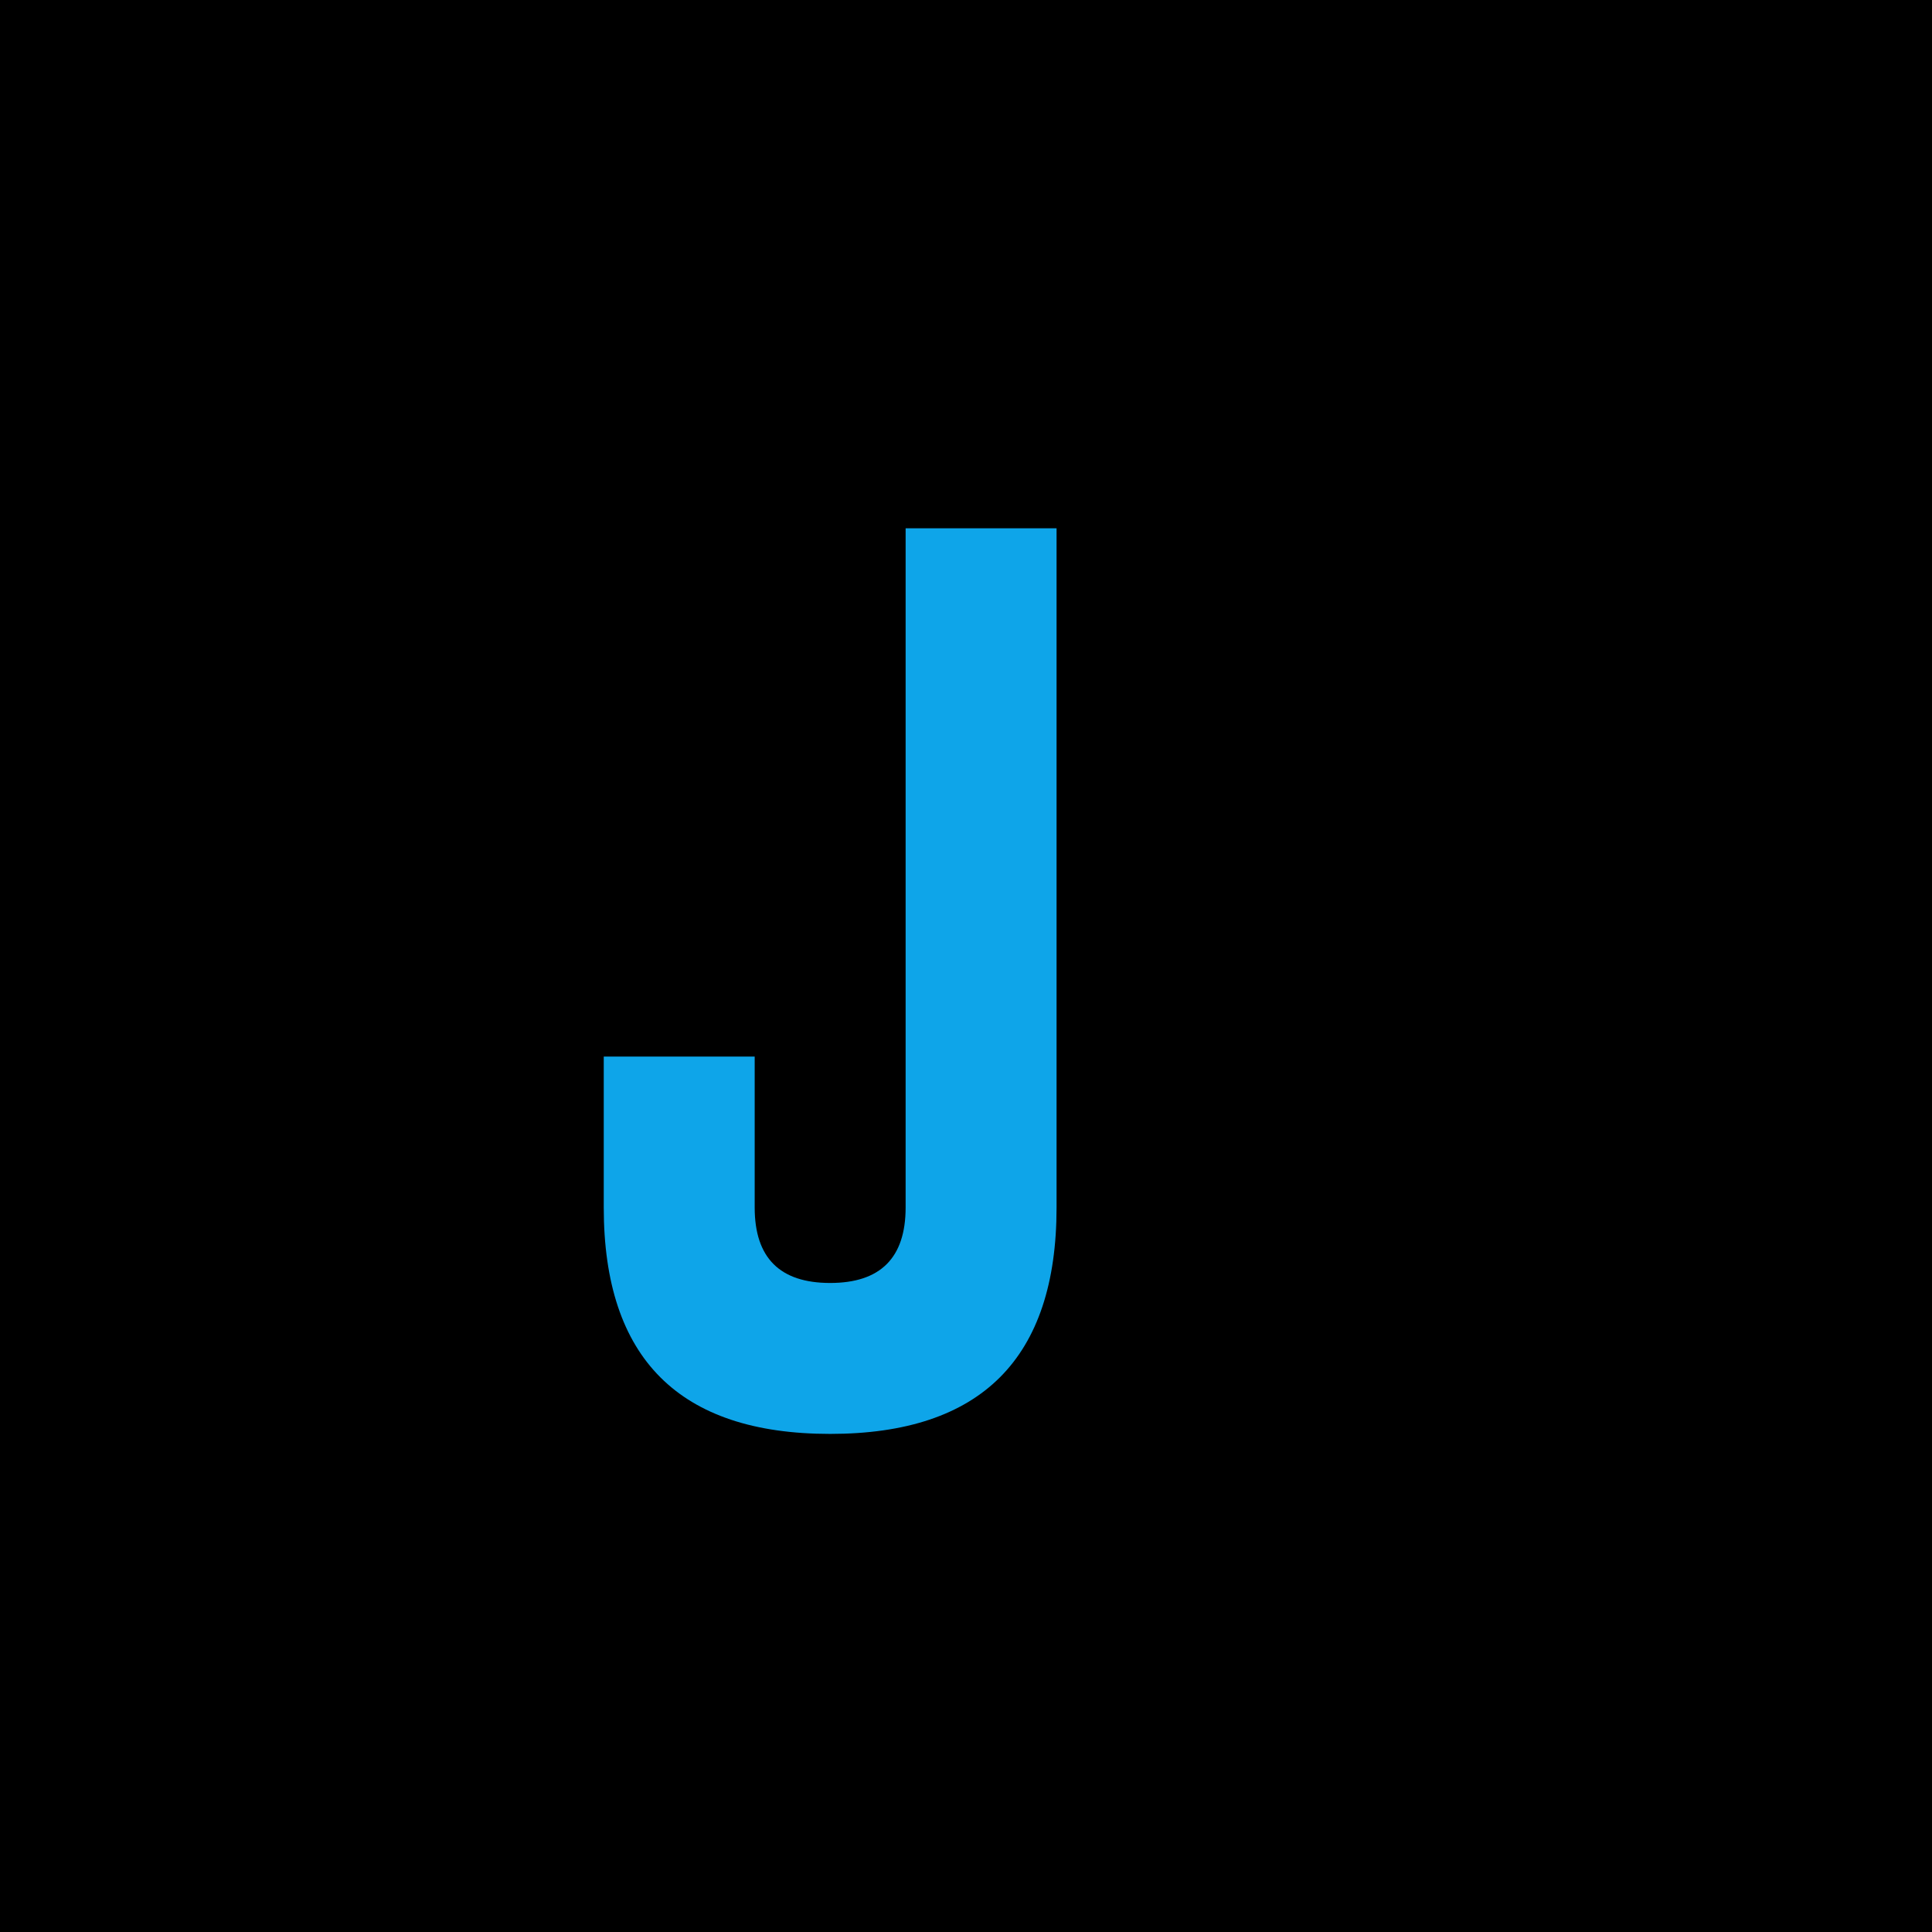
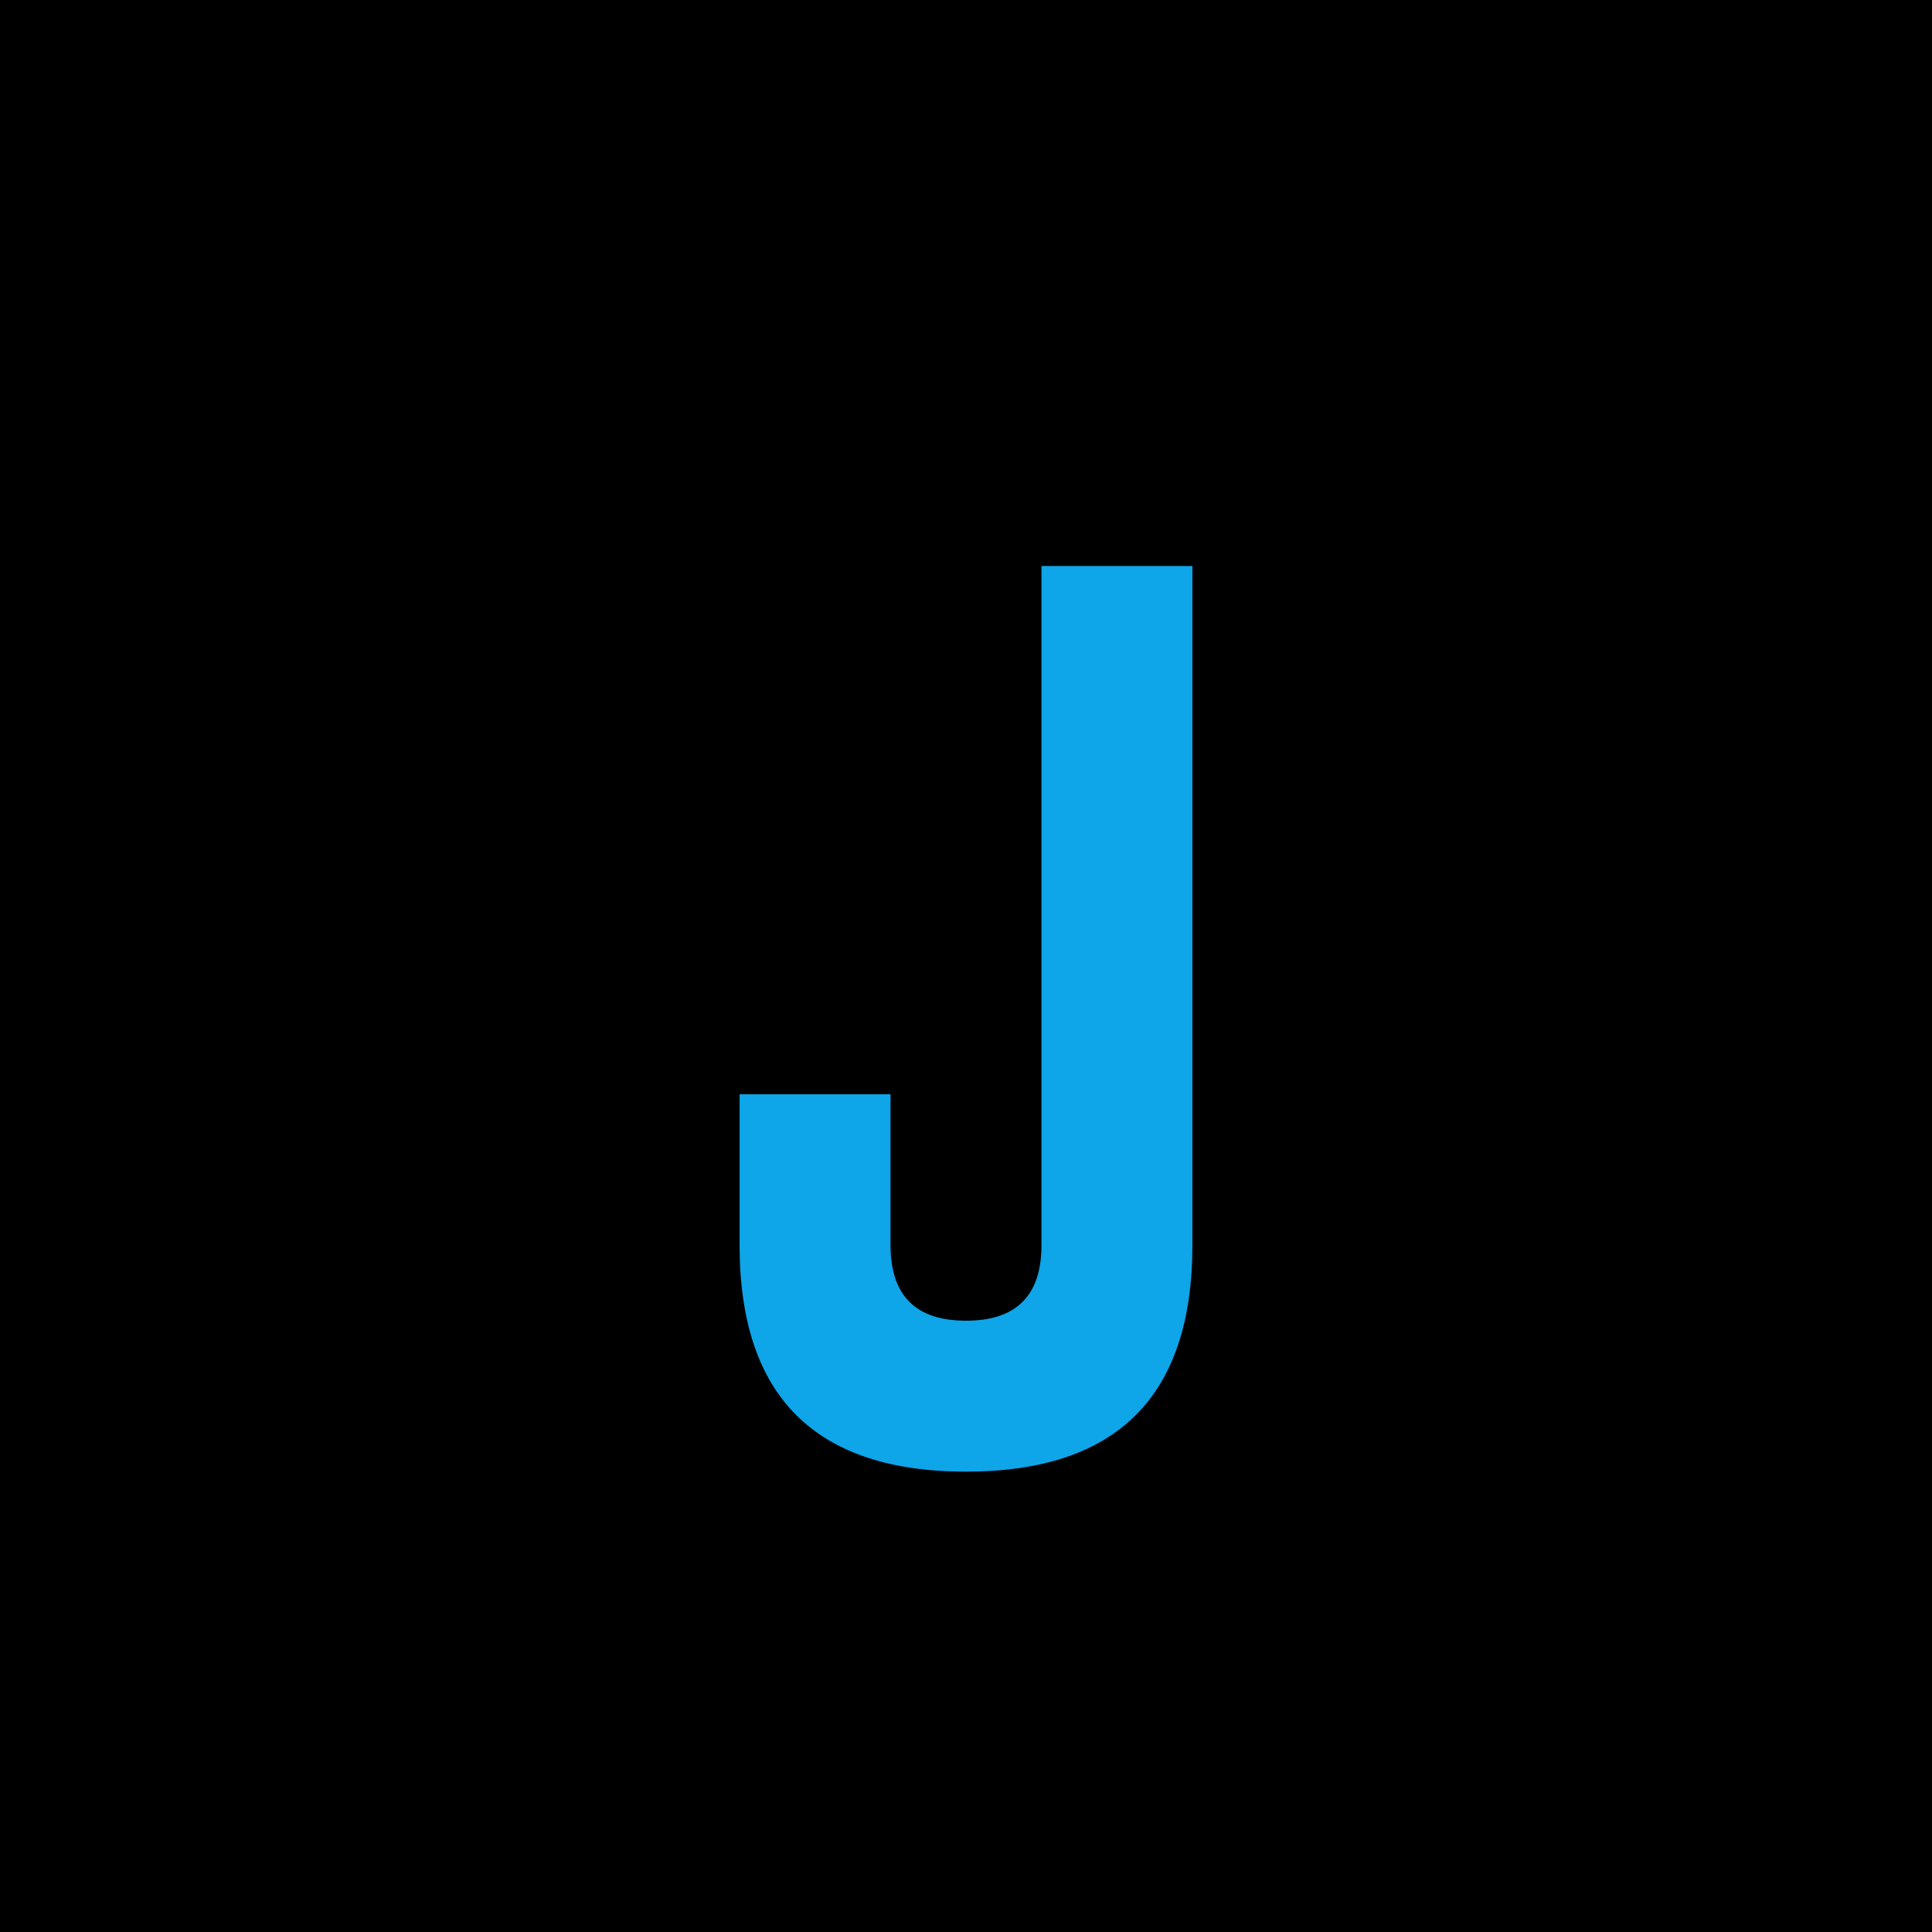
<svg xmlns="http://www.w3.org/2000/svg" width="512" height="512" viewBox="0 0 512 512" fill="none">
  <rect width="512" height="512" fill="#000000" />
-   <path d="M 280 140 L 280 320 Q 280 380 220 380 Q 160 380 160 320 L 160 280 L 200 280 L 200 320 Q 200 340 220 340 Q 240 340 240 320 L 240 140 L 280 140 Z" fill="#0EA5E9" />
+   <path d="M 316 150 L 316 330 Q 316 390 256 390 Q 196 390 196 330 L 196 290 L 236 290 L 236 330 Q 236 350 256 350 Q 276 350 276 330 L 276 150 L 316 150 Z" fill="#0EA5E9" />
</svg>
